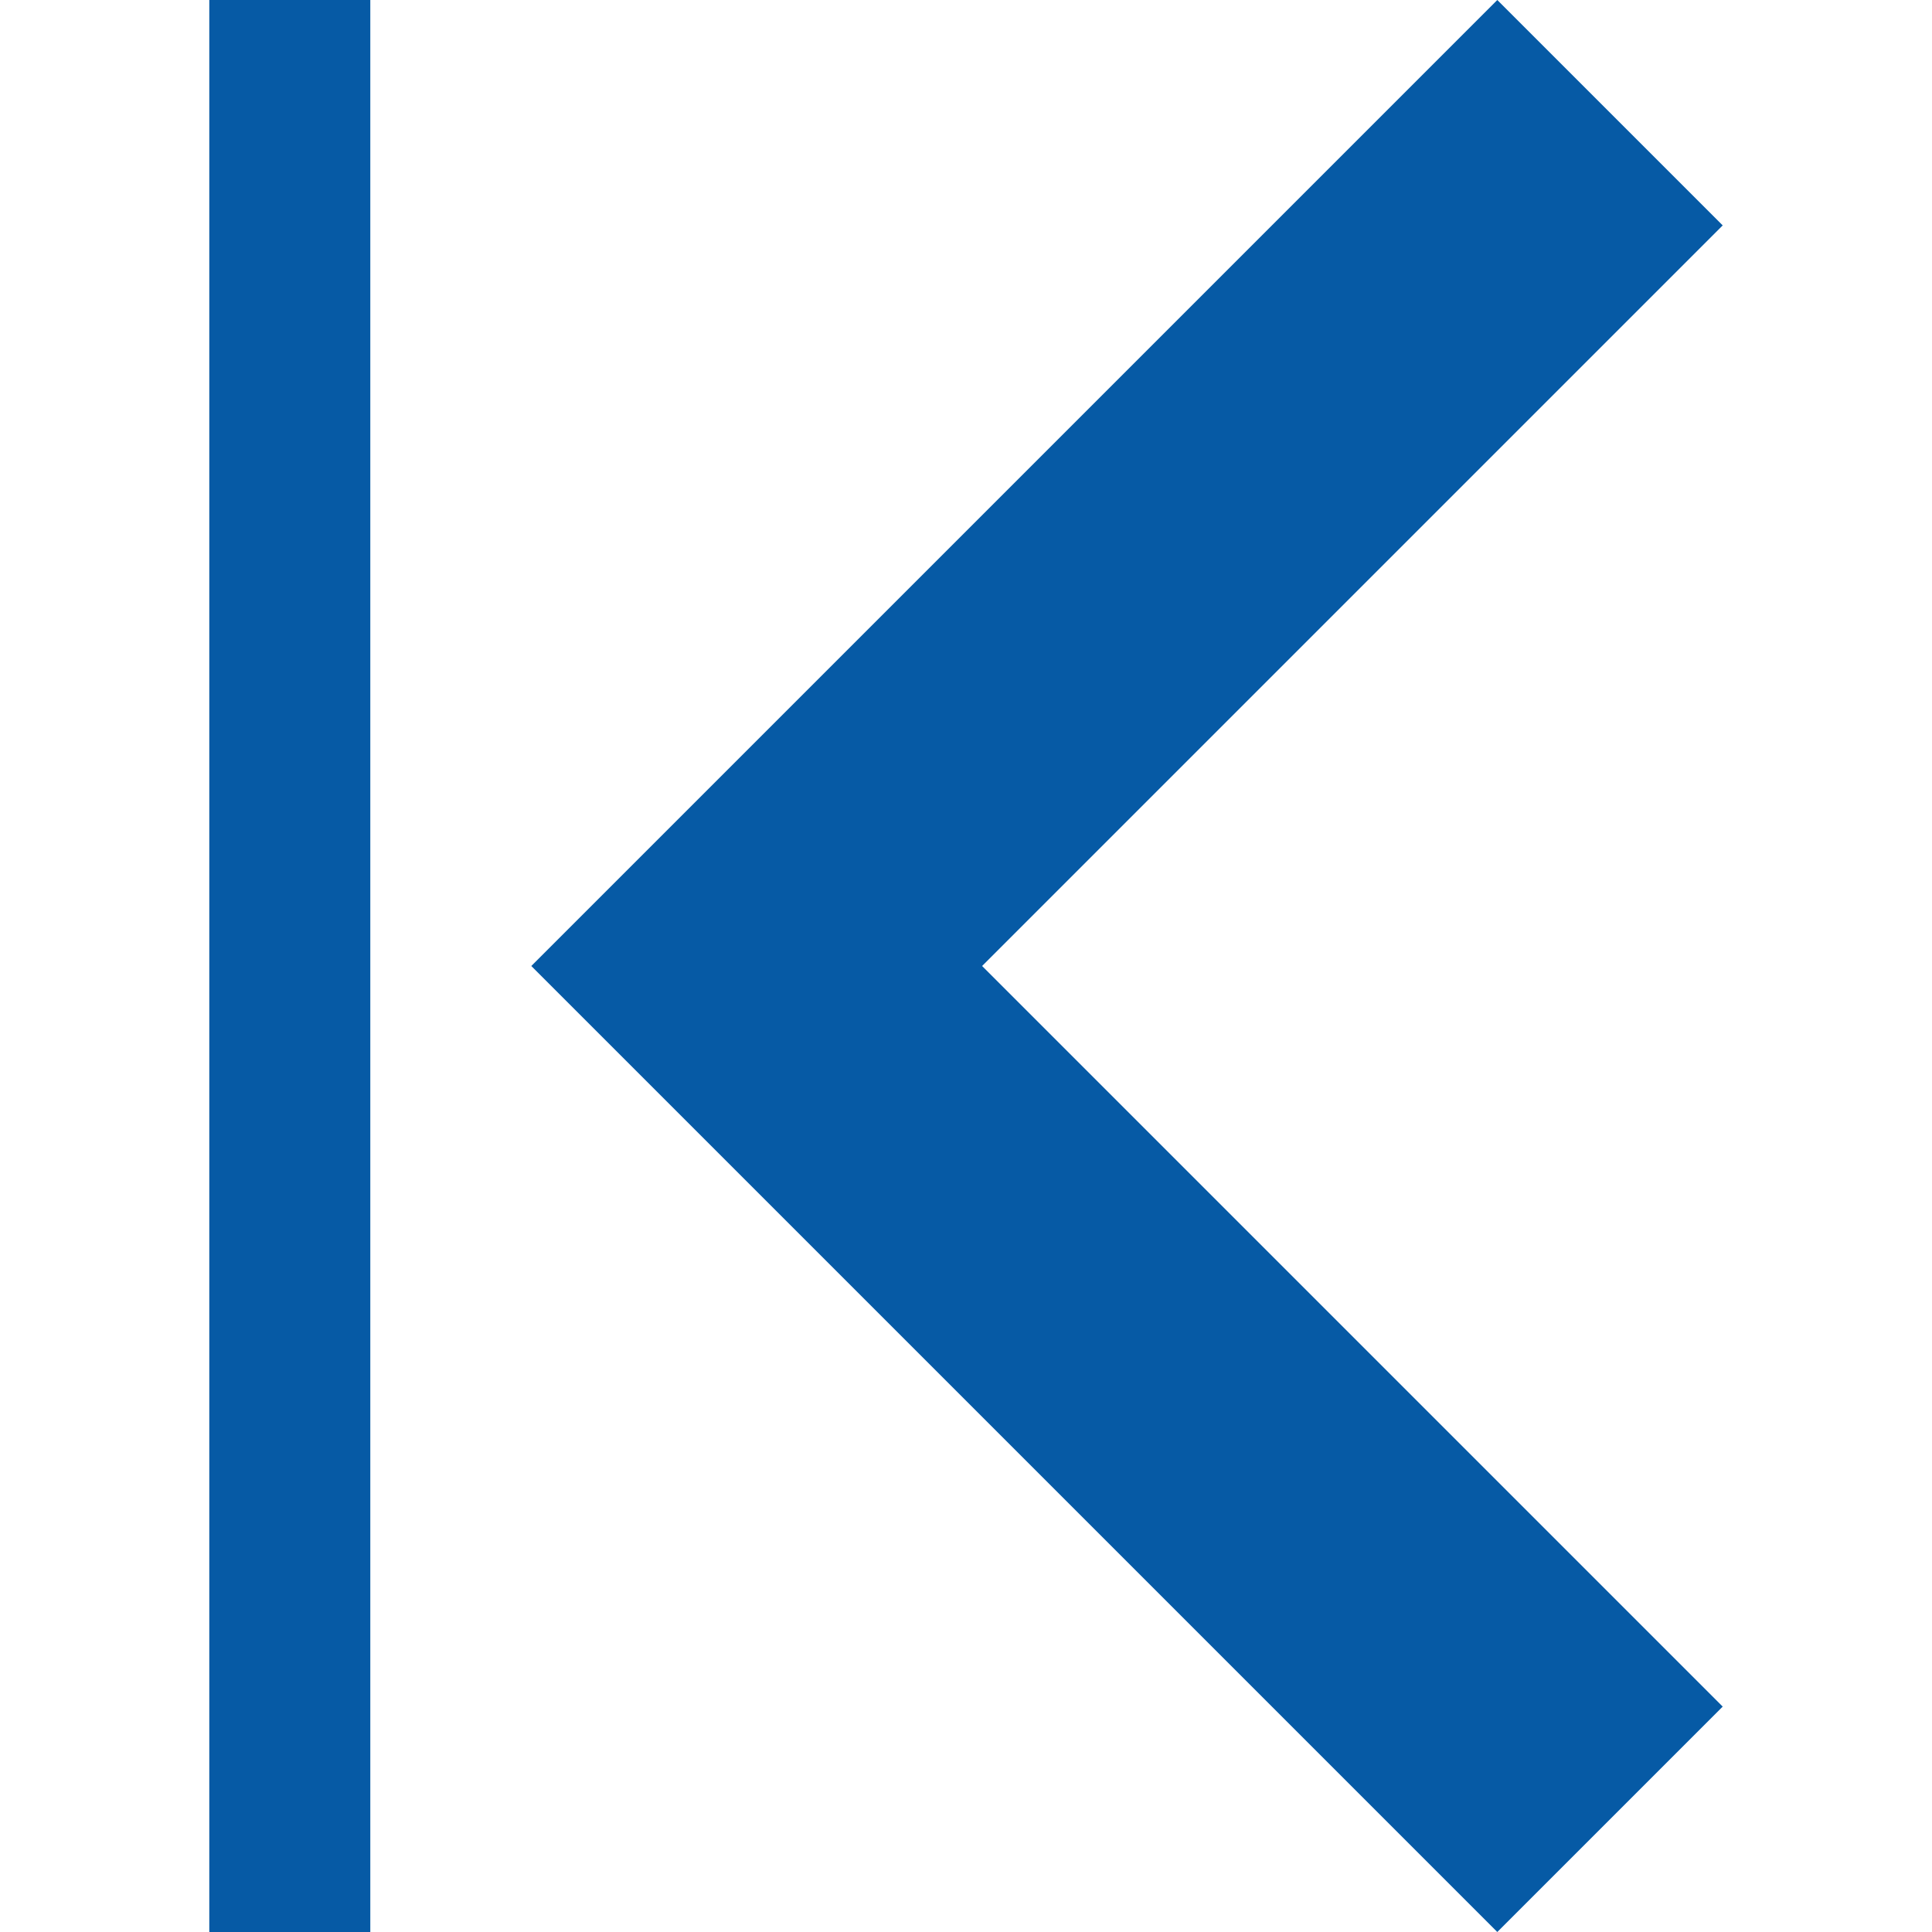
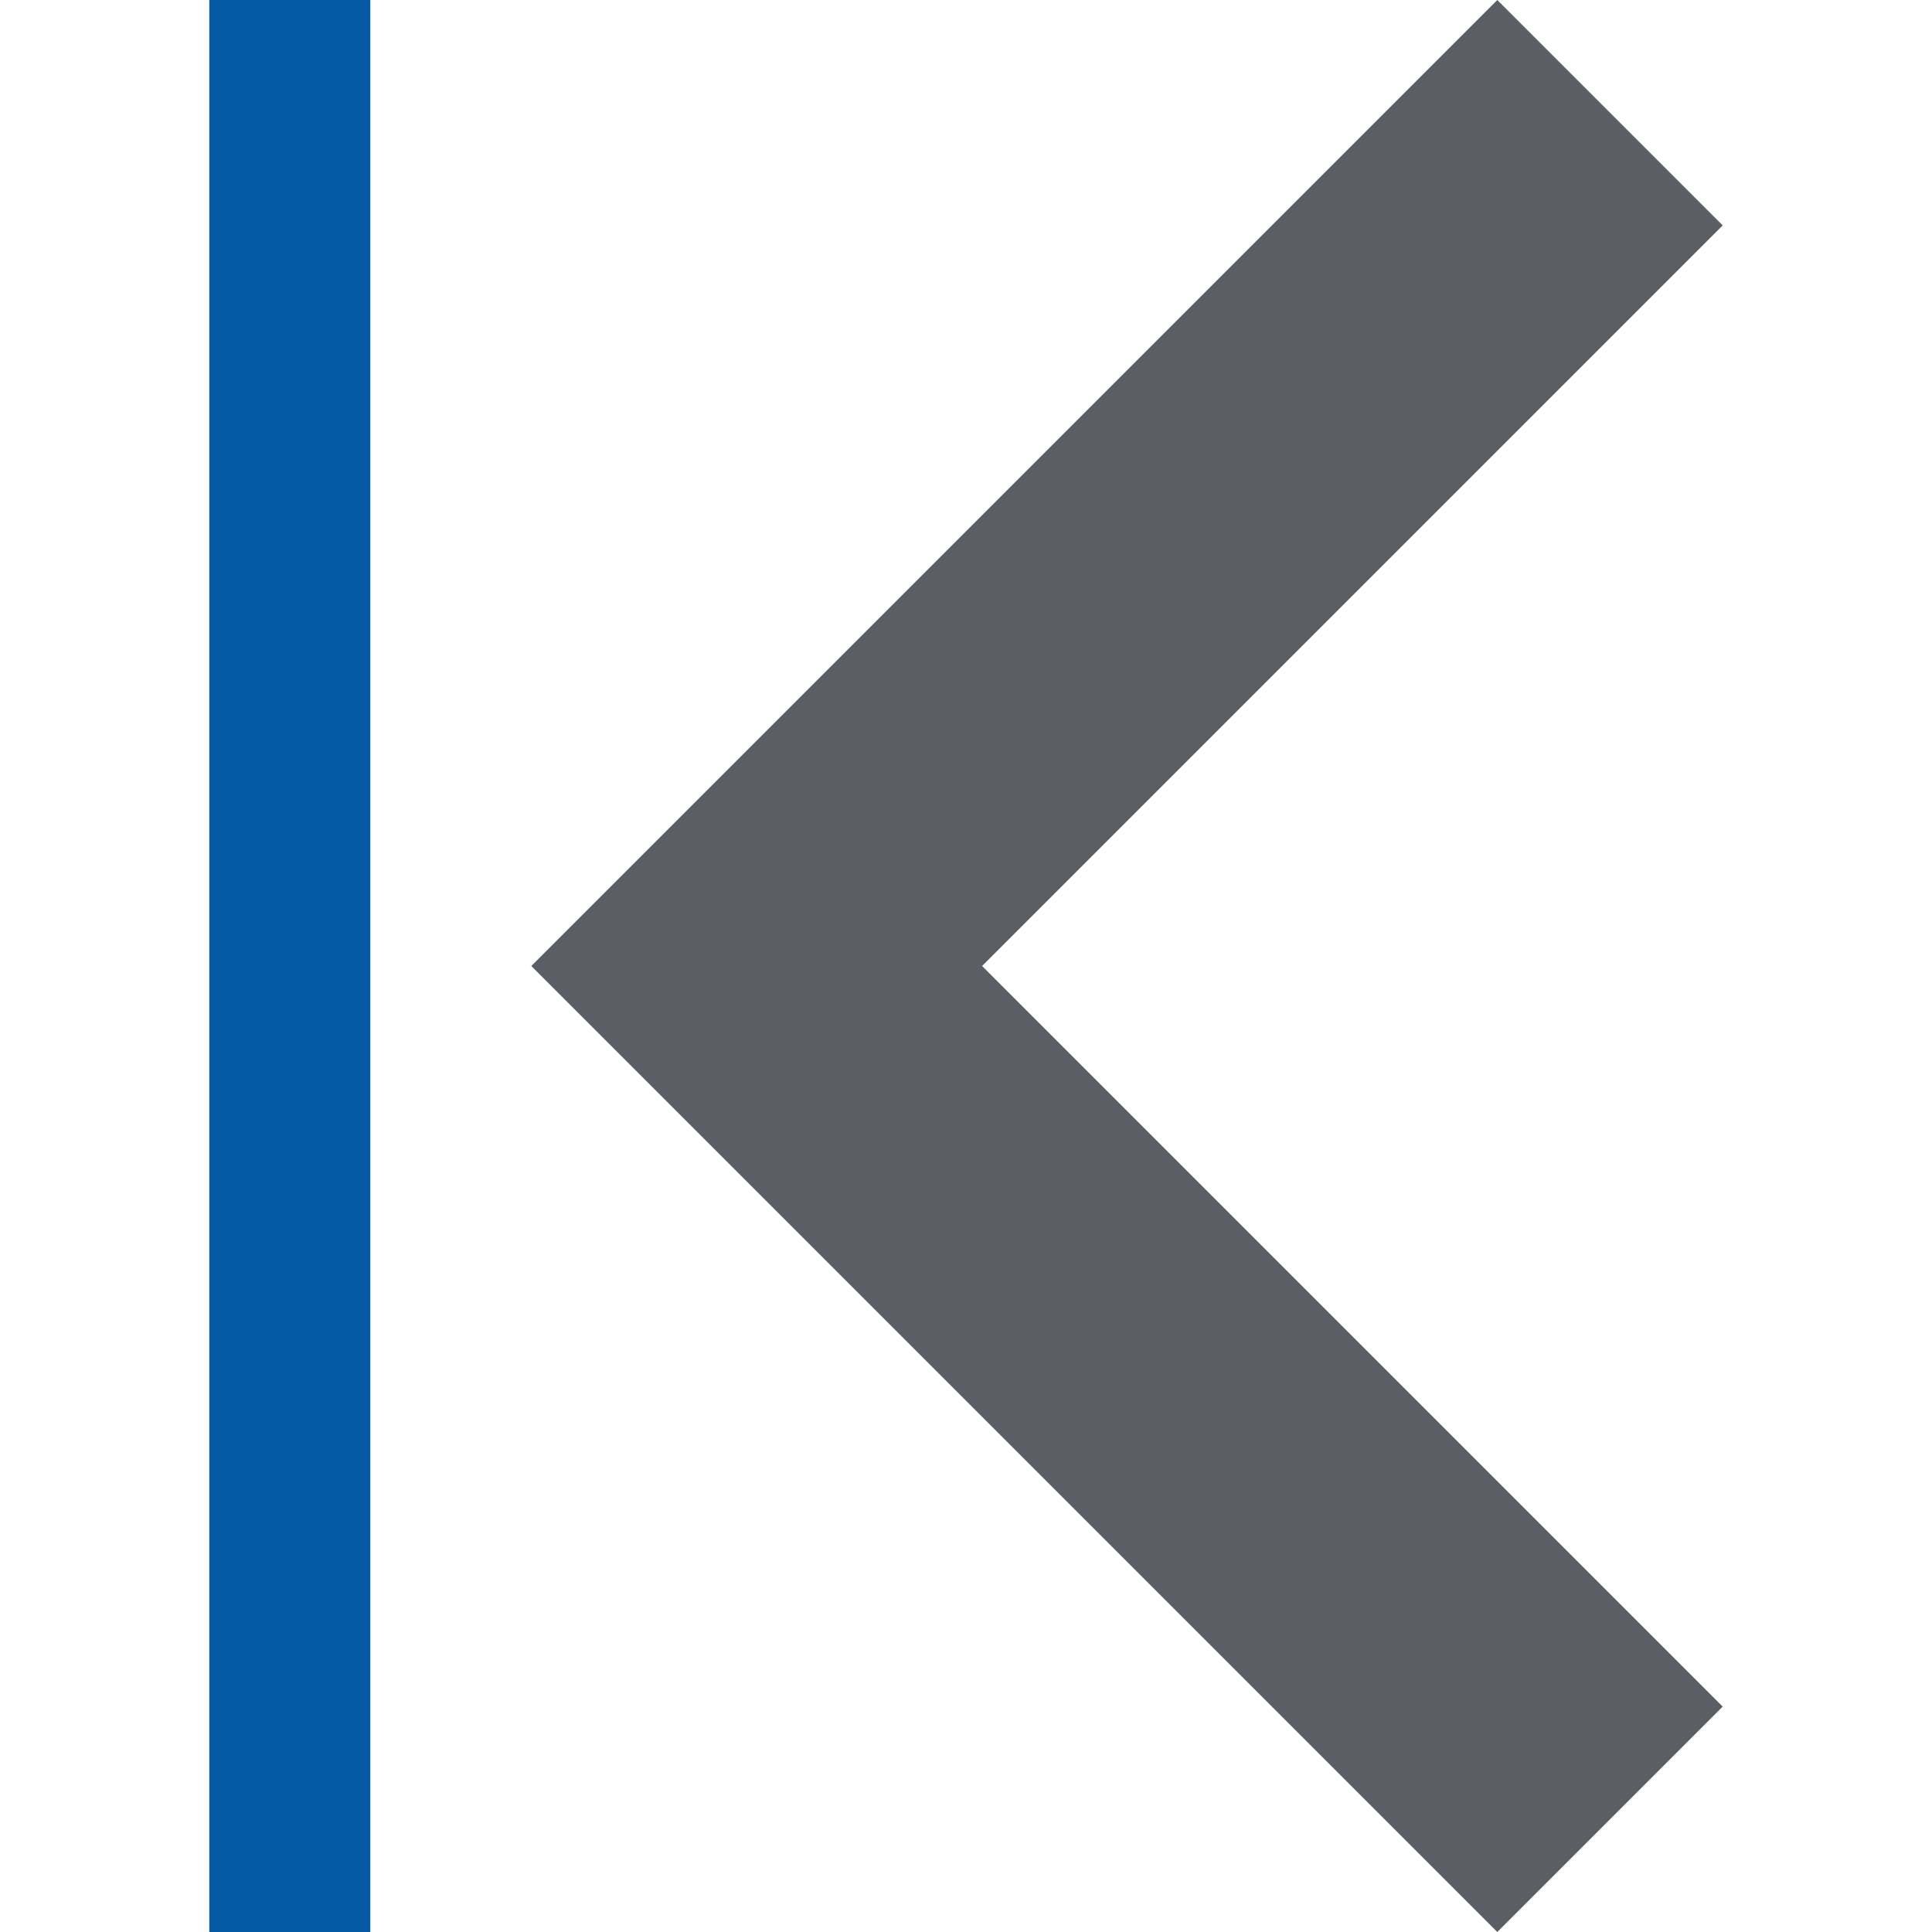
<svg xmlns="http://www.w3.org/2000/svg" version="1.1" id="Layer_1" x="0px" y="0px" viewBox="-344 271 12 12" enable-background="new -344 271 12 12" xml:space="preserve">
  <g id="Page-1">
    <g id="Design" transform="translate(-719, -1457)">
      <g id="Group-Copy-2" transform="translate(64, 341)">
        <g id="Group-Copy" transform="translate(20, 222)">
          <g id="Group-_x2B_-button-shape-_x2B_-button-shape-_x2B_-back-_x2B_-start-_x2B_-Results-found-32-Copy-2" transform="translate(158, 879)">
            <g id="button-shape-_x2B_-button-shape-_x2B_-back-_x2B_-start" transform="translate(461, 1)">
              <g id="start" transform="translate(16, 14)">
-                 <path id="Shape-3" fill="#065AA5" d="M-333.3,272.4l-1.4-1.4l-6,6l6,6l1.4-1.4l-4.6-4.6L-333.3,272.4z" />
+                 <path id="Shape-3" fill="#5B5E65" d="M-333.3,272.4l-1.4-1.4l-6,6l6,6l1.4-1.4l-4.6-4.6L-333.3,272.4z" />
                <rect id="Rectangle-1223" x="-342.7" y="271" fill="#065AA5" width="1" height="12" />
              </g>
            </g>
          </g>
        </g>
      </g>
    </g>
  </g>
</svg>
